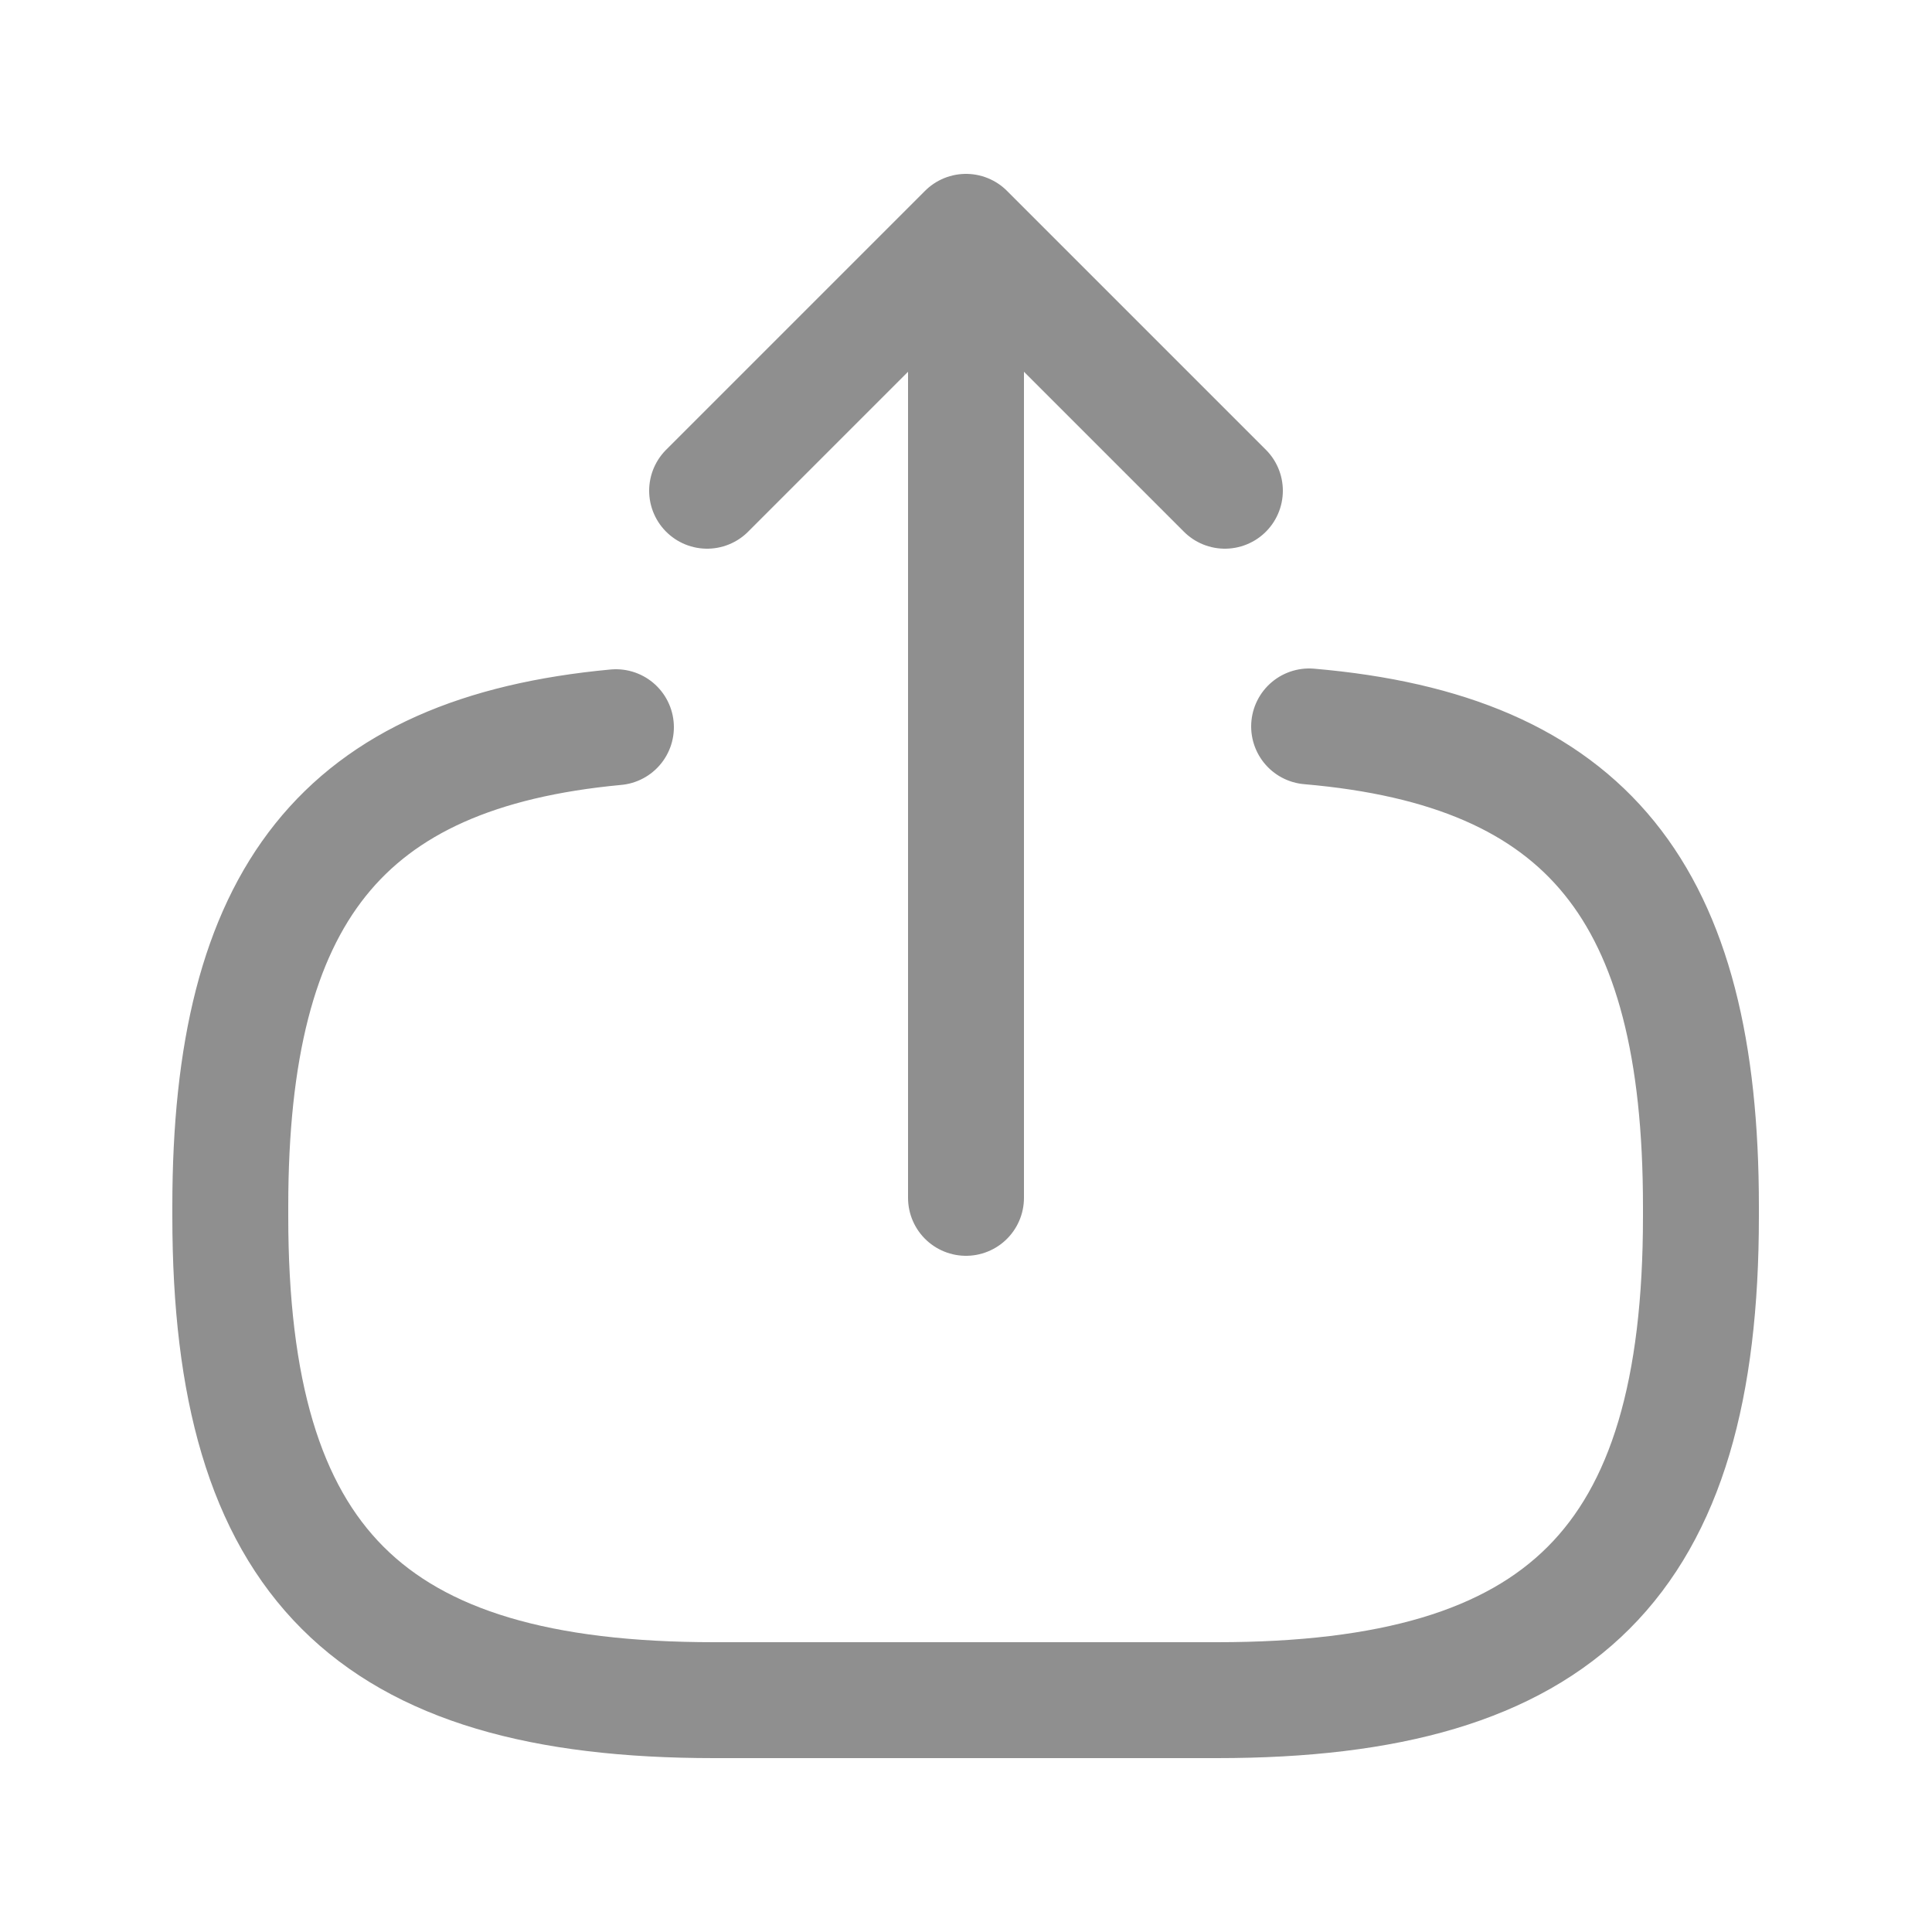
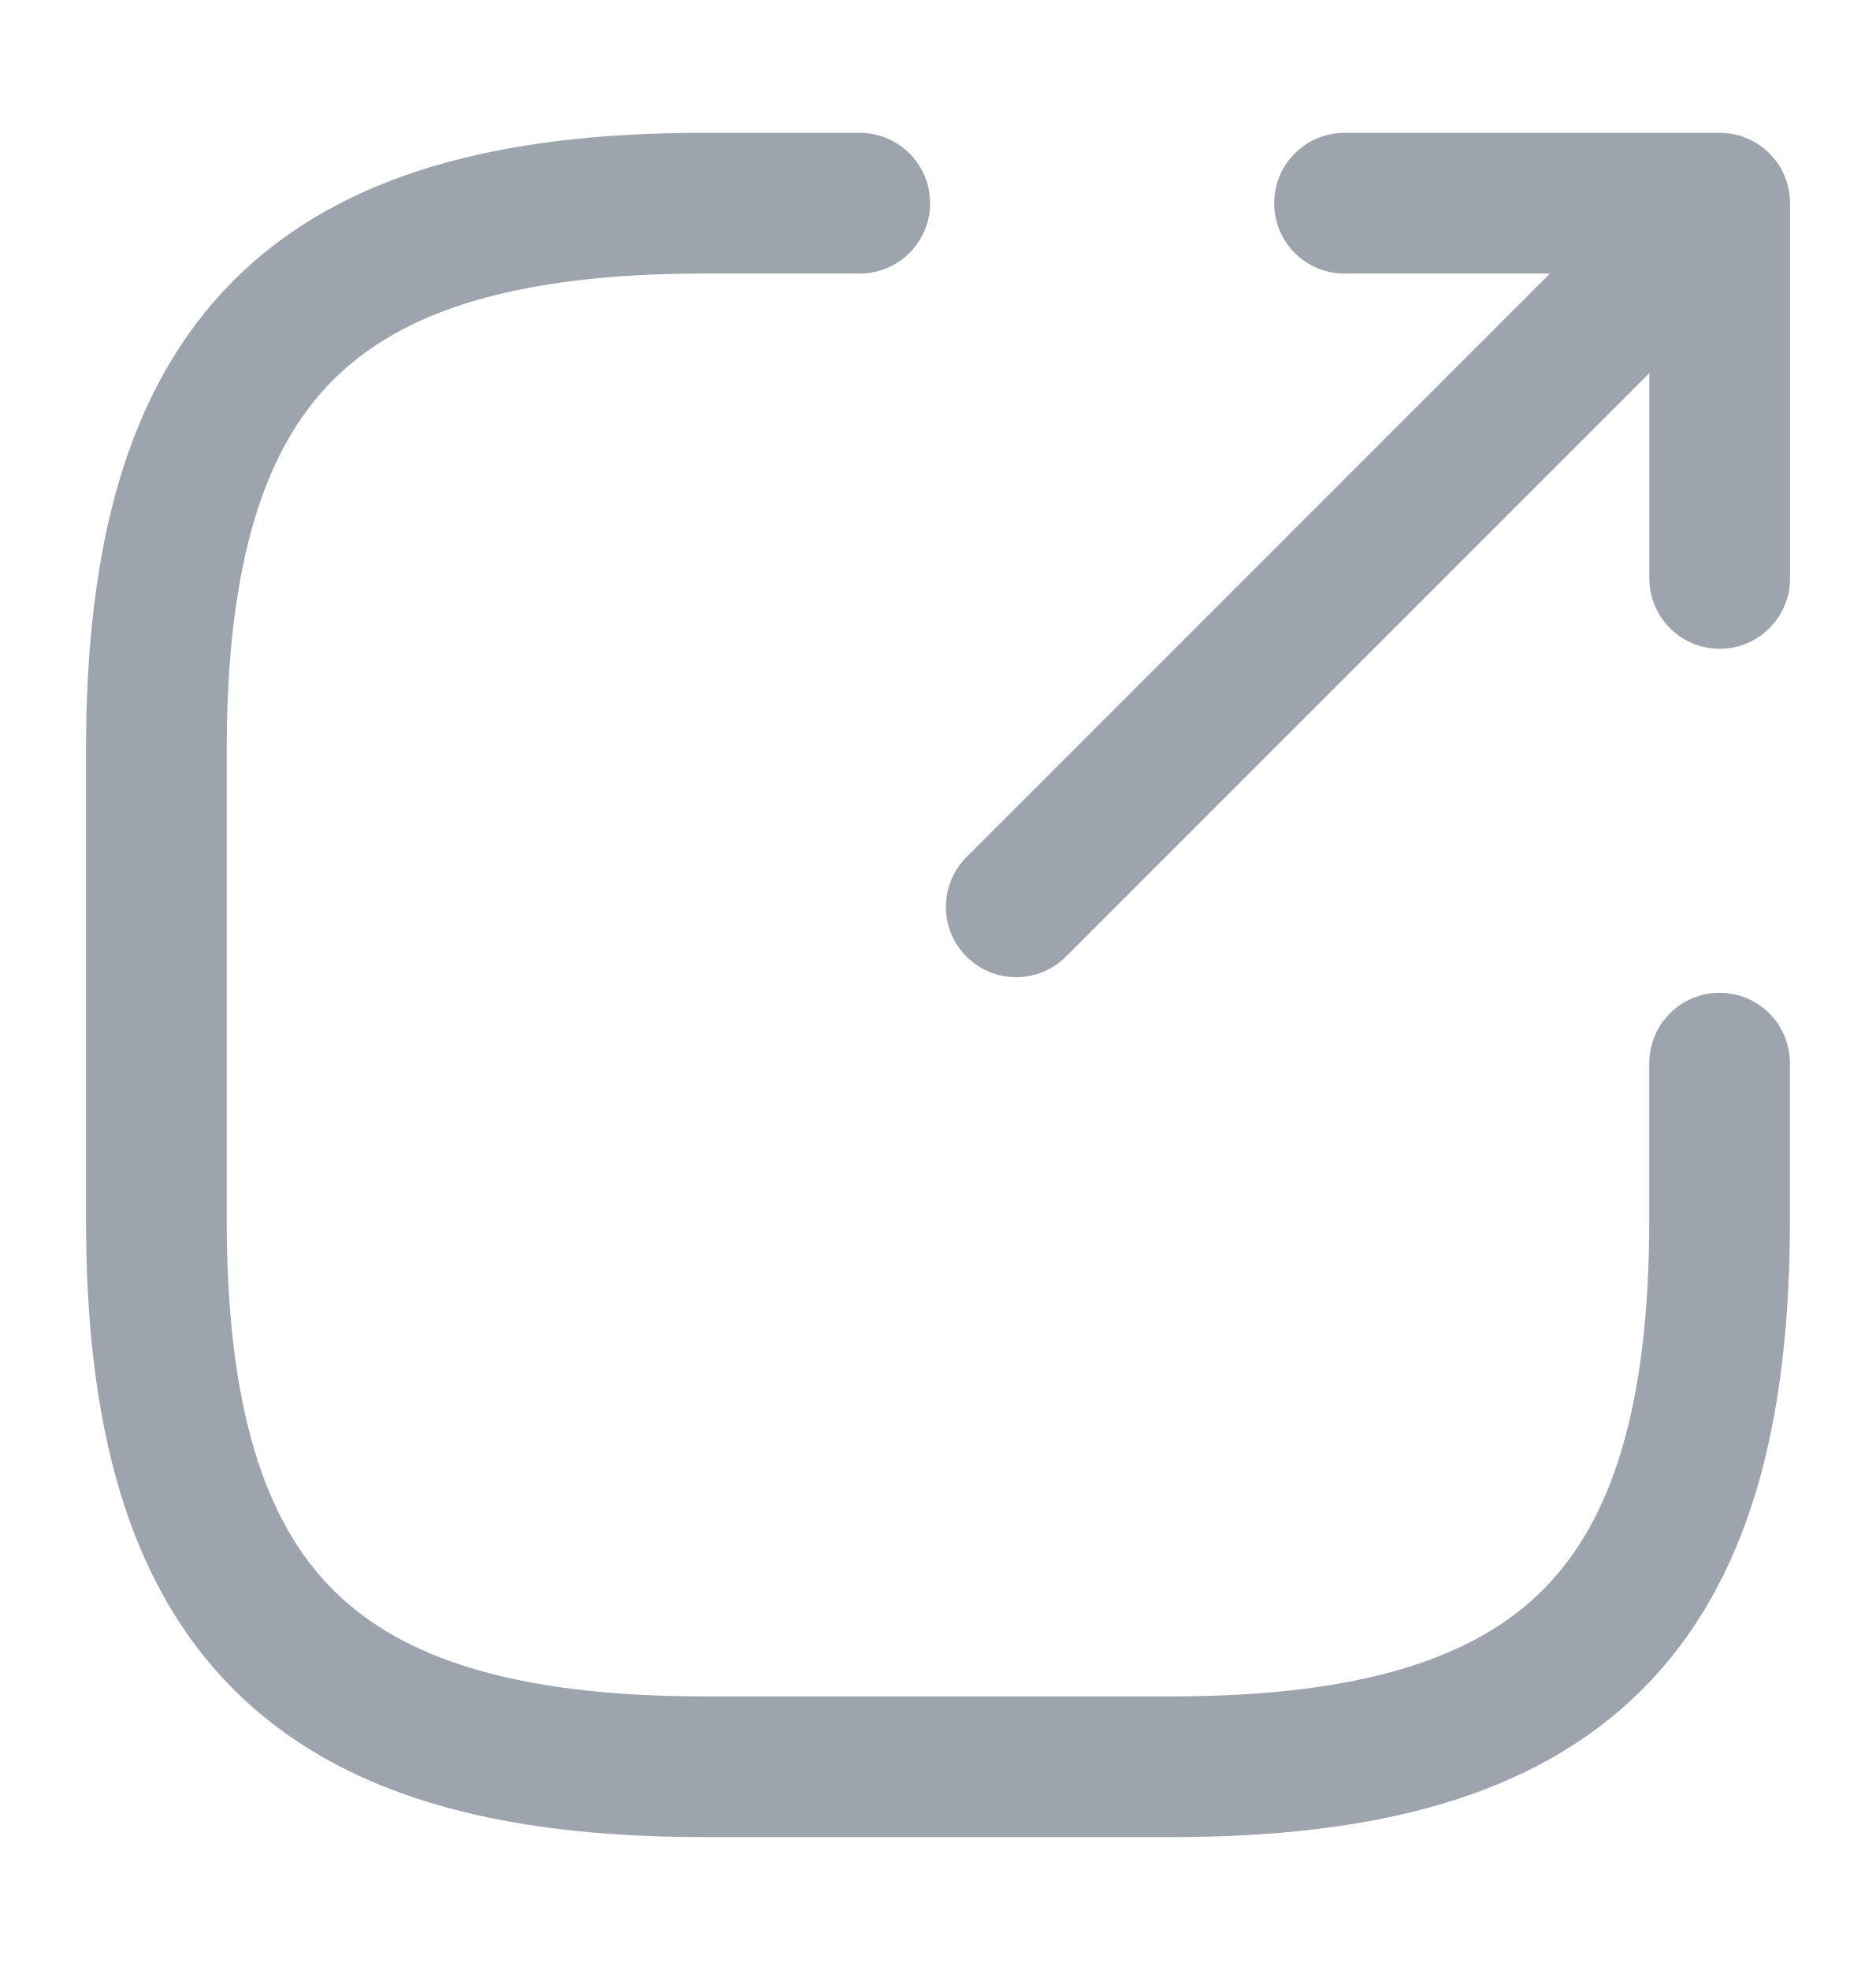
- <svg xmlns="http://www.w3.org/2000/svg" width="25" height="25" viewBox="0 0 25 25" fill="none">
-   <path d="M16.94 9.4C20.54 9.71 22.01 11.56 22.01 15.61V15.74C22.01 20.21 20.22 22 15.75 22H9.24C4.77 22 2.98 20.21 2.98 15.74V15.61C2.98 11.59 4.43 9.74 7.97 9.41" stroke="#8F8F8F" stroke-width="1.5" stroke-linecap="round" stroke-linejoin="round" />
-   <path d="M12.5 15.5V4.12" stroke="#8F8F8F" stroke-width="1.5" stroke-linecap="round" stroke-linejoin="round" />
-   <path d="M15.85 6.35L12.5 3L9.15 6.35" stroke="#8F8F8F" stroke-width="1.5" stroke-linecap="round" stroke-linejoin="round" />
+ <svg xmlns="http://www.w3.org/2000/svg" width="20" height="21" viewBox="0 0 20 21" fill="none">
+   <path d="M10.834 9.667L17.667 2.834" stroke="#9DA4AE" stroke-width="1.5" stroke-linecap="round" stroke-linejoin="round" />
+   <path d="M18.334 6.166V2.166H14.334" stroke="#9DA4AE" stroke-width="1.5" stroke-linecap="round" stroke-linejoin="round" />
+   <path d="M9.166 2.166H7.5C3.333 2.166 1.667 3.833 1.667 7.999V12.999C1.667 17.166 3.333 18.833 7.5 18.833H12.5C16.666 18.833 18.333 17.166 18.333 12.999V11.333" stroke="#9DA4AE" stroke-width="1.5" stroke-linecap="round" stroke-linejoin="round" />
</svg>
